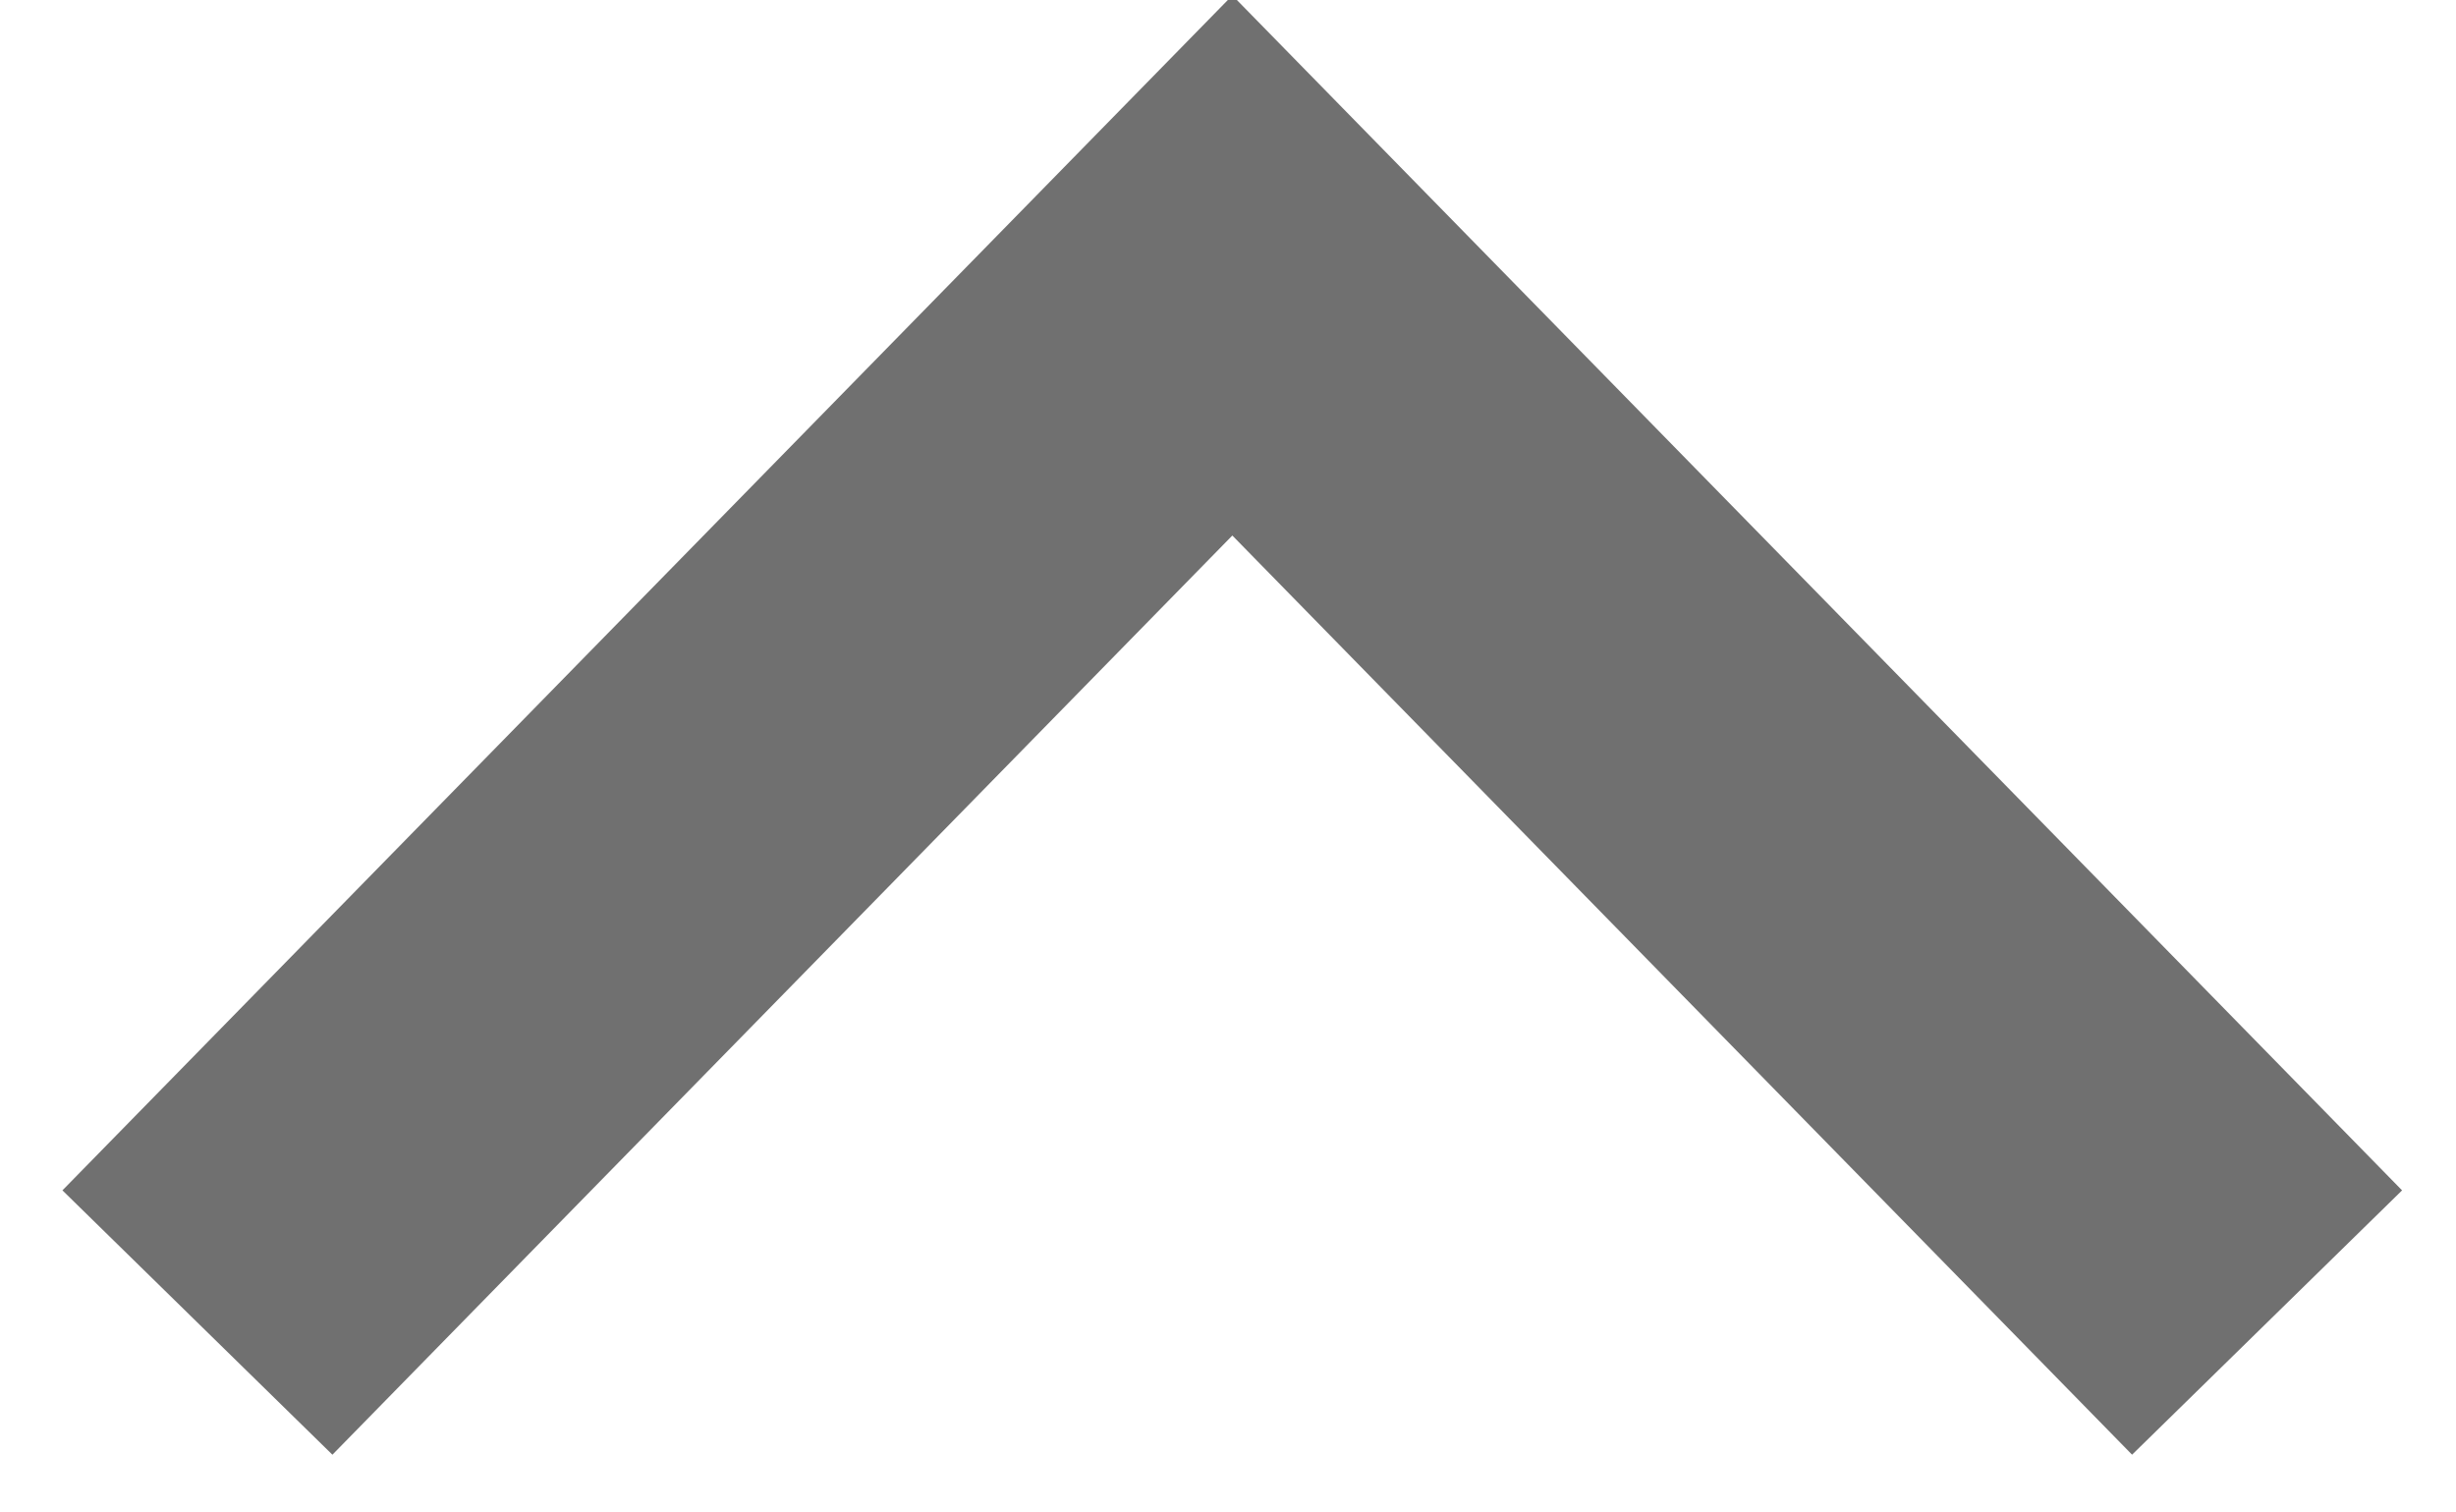
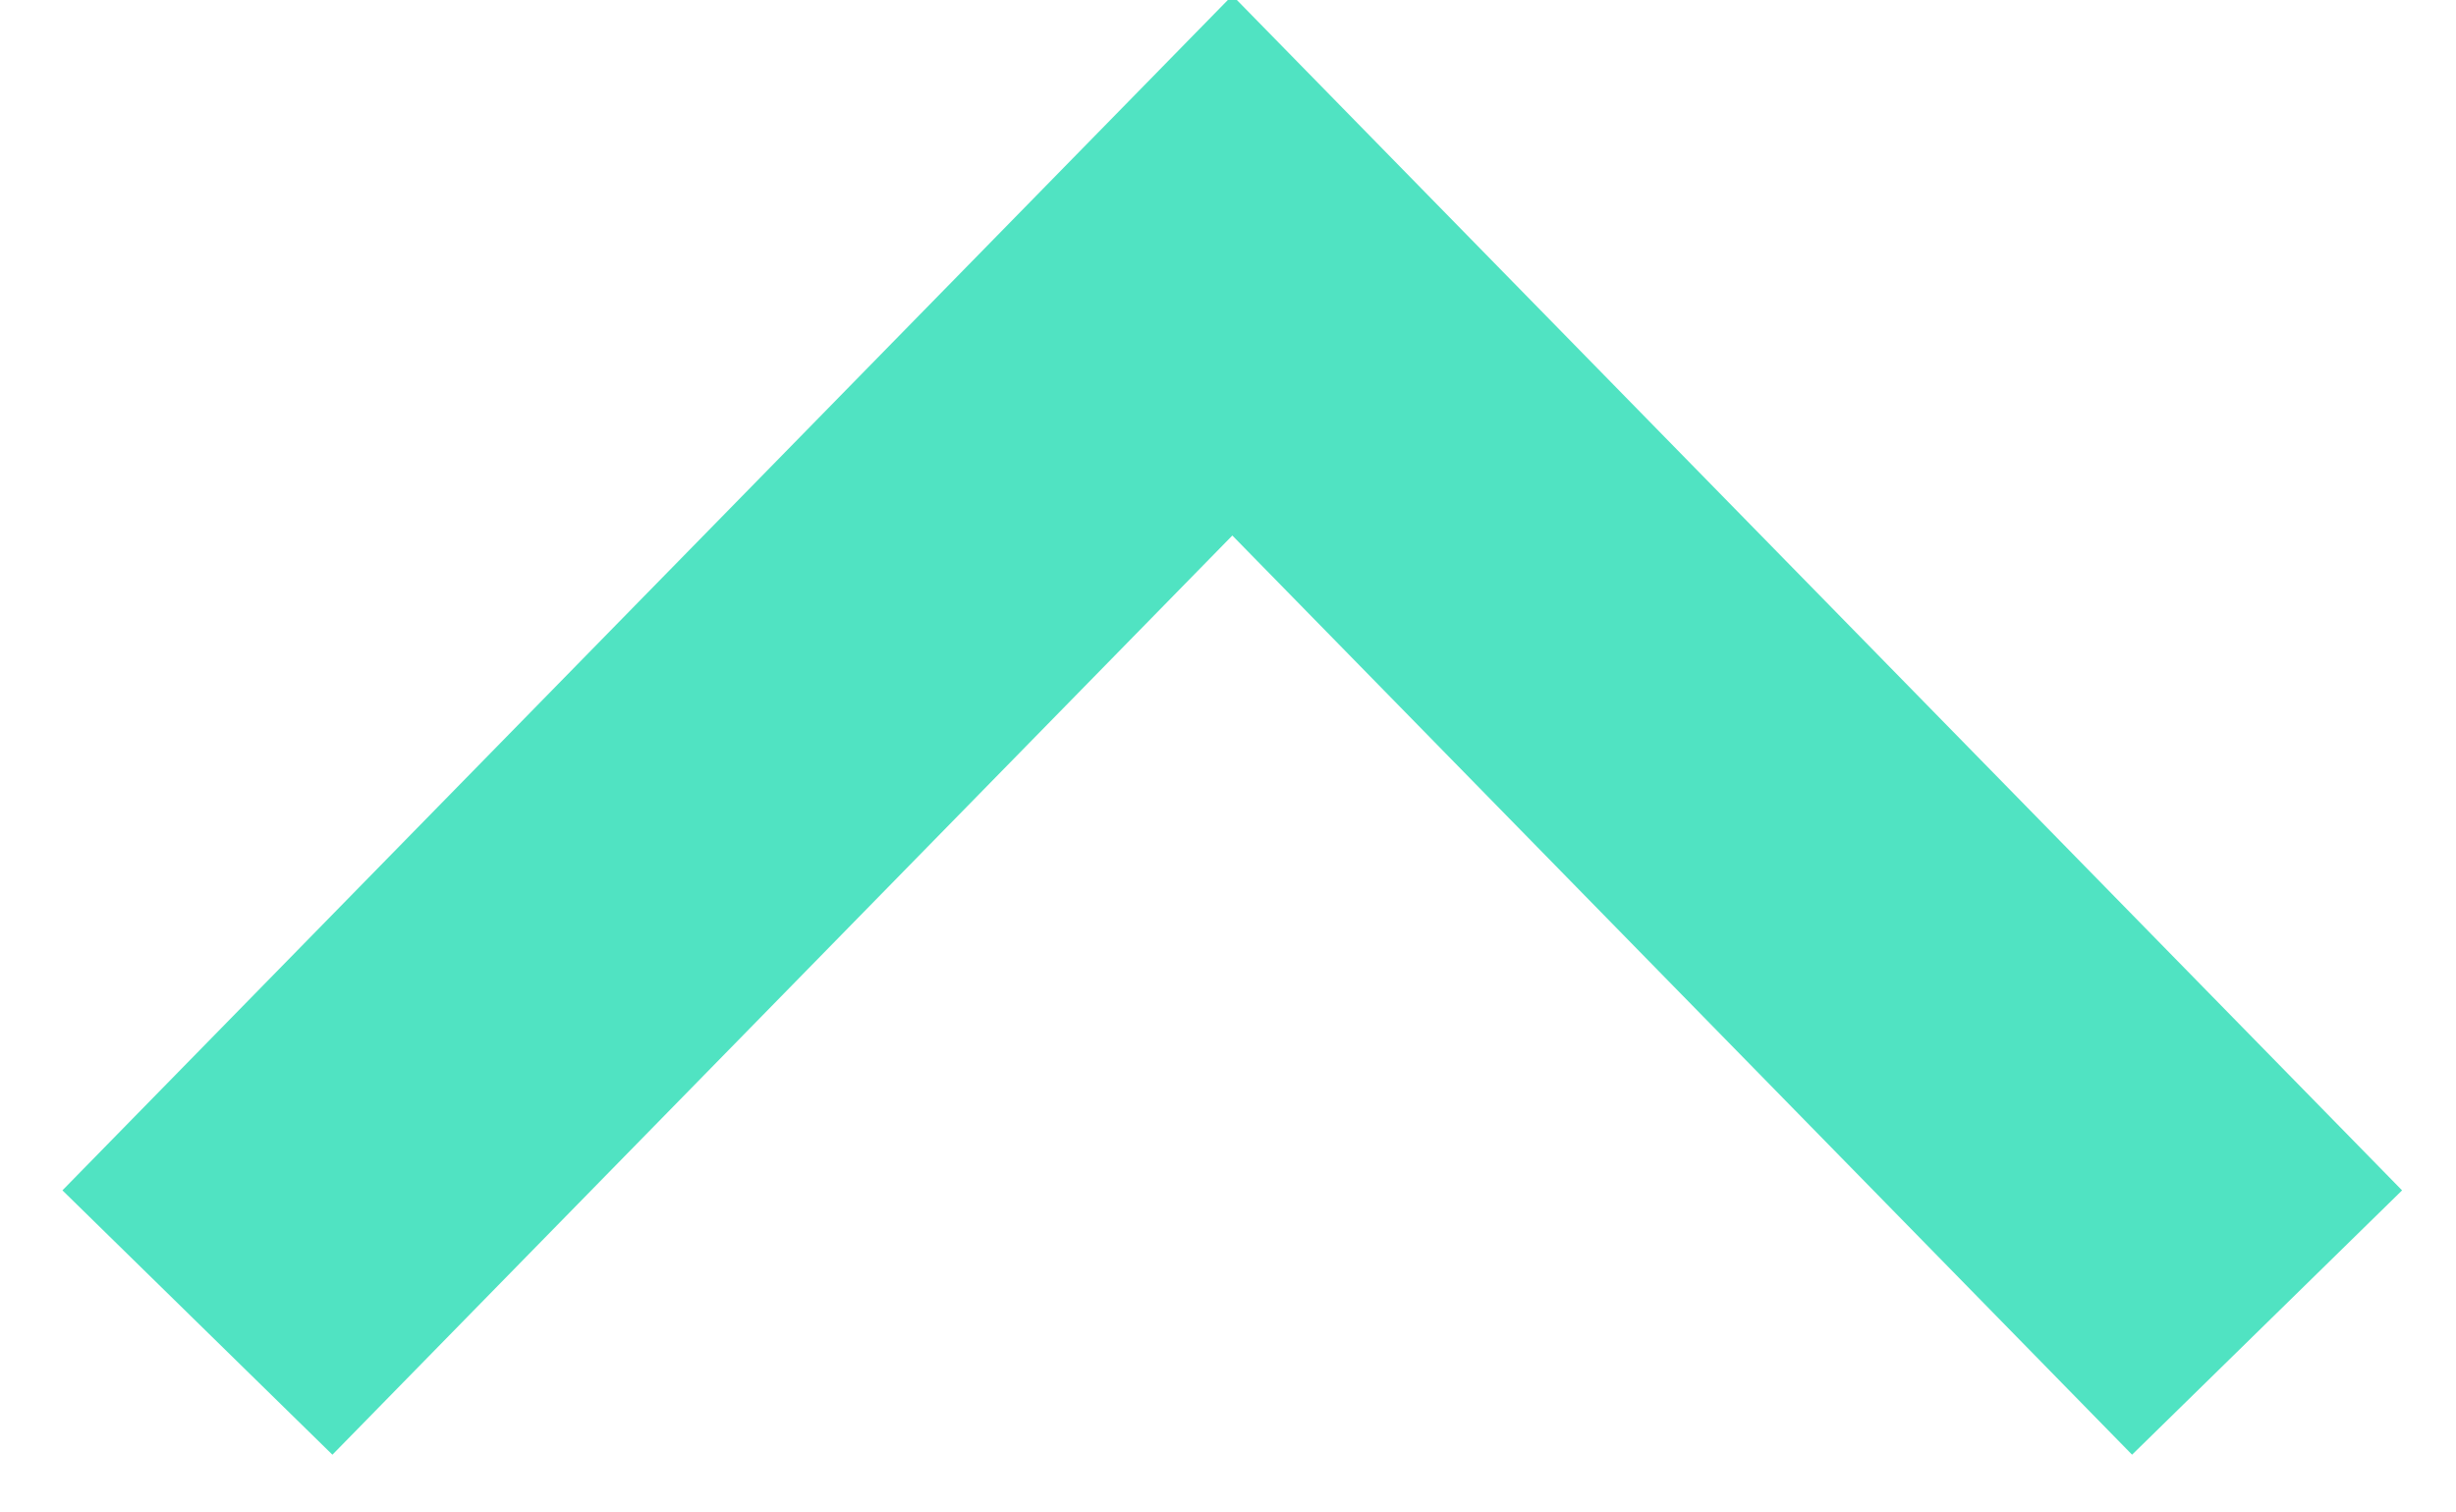
<svg xmlns="http://www.w3.org/2000/svg" width="13px" height="8px" viewBox="0 0 13 8" version="1.1">
  <defs />
  <g id="-" stroke="none" stroke-width="1" fill="none" fill-rule="evenodd">
-     <g id="Campaign_List_detail_view" transform="translate(-678, -356)" stroke-width="2" stroke="#707070">
+     <g id="Campaign_List_detail_view" transform="translate(-678, -356)" stroke-width="2" stroke="#50E3C2">
      <g id="Group-5" transform="translate(-2, 128)">
        <g id="ARROW_BLACK" transform="translate(687, 233) rotate(-180) translate(-687, -233) translate(677, 225)">
          <polyline id="Shape" points="15.955 6 10.477 11.595 5 6" />
        </g>
      </g>
    </g>
  </g>
</svg>
